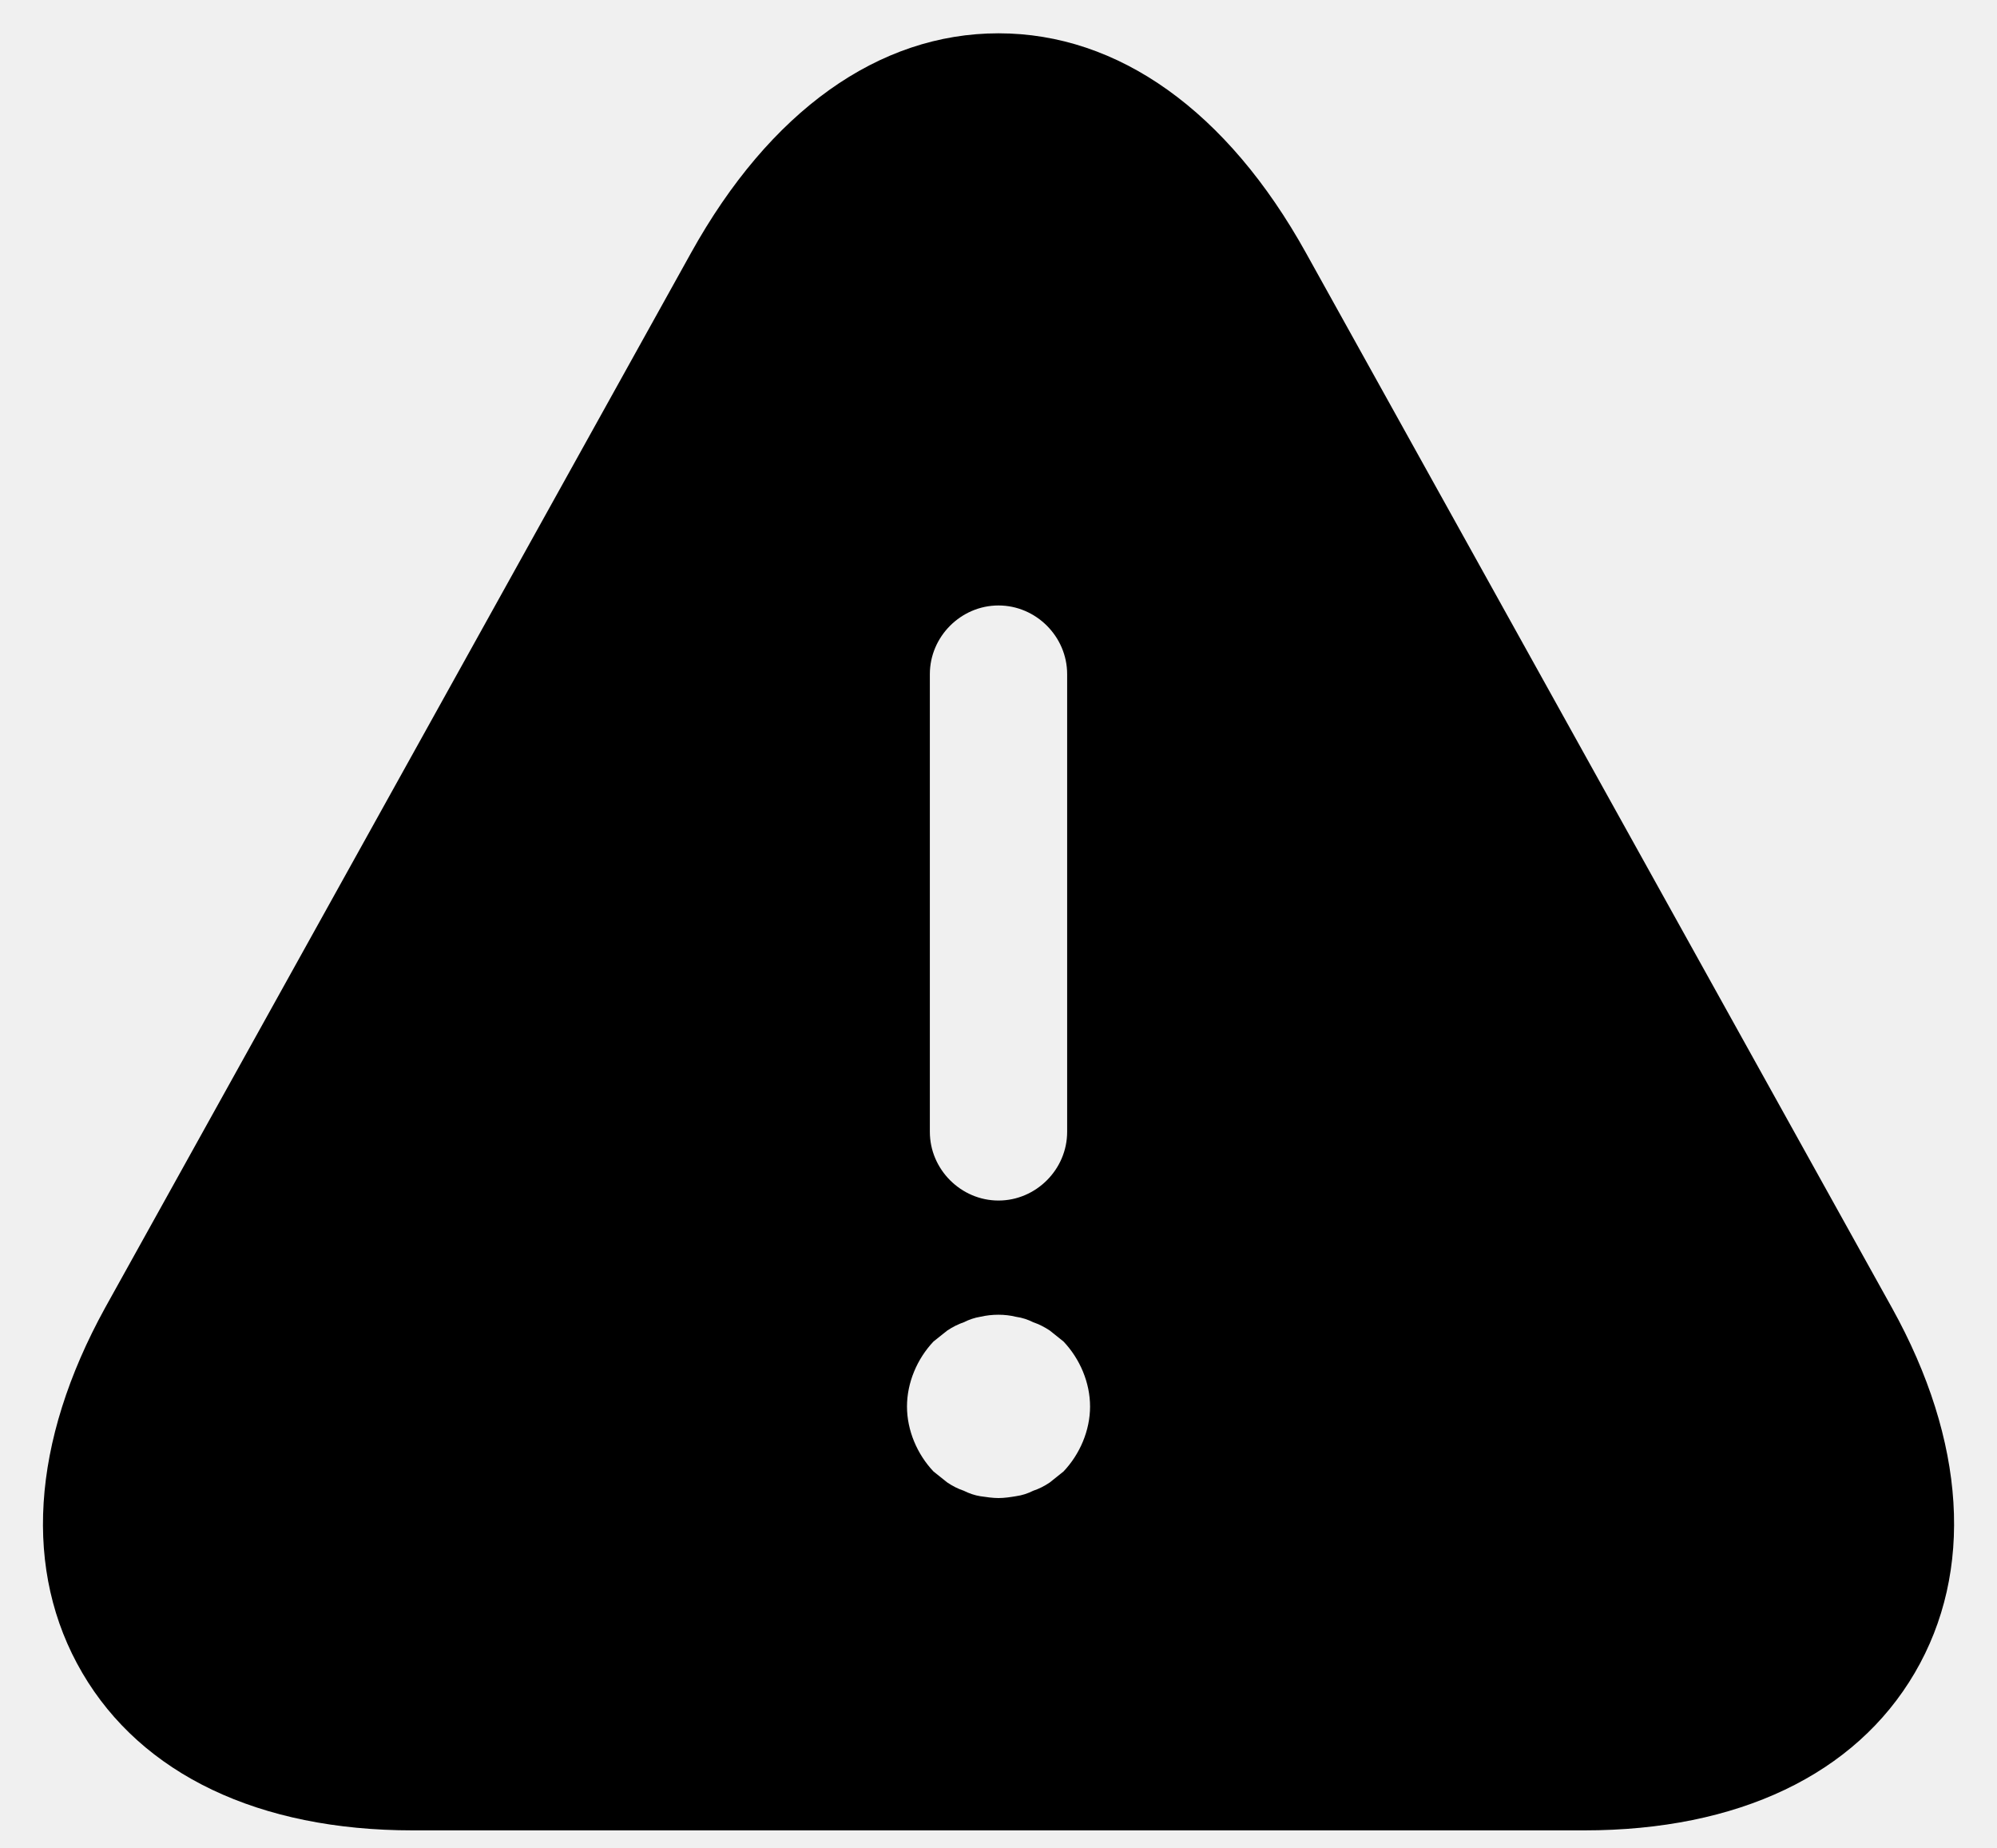
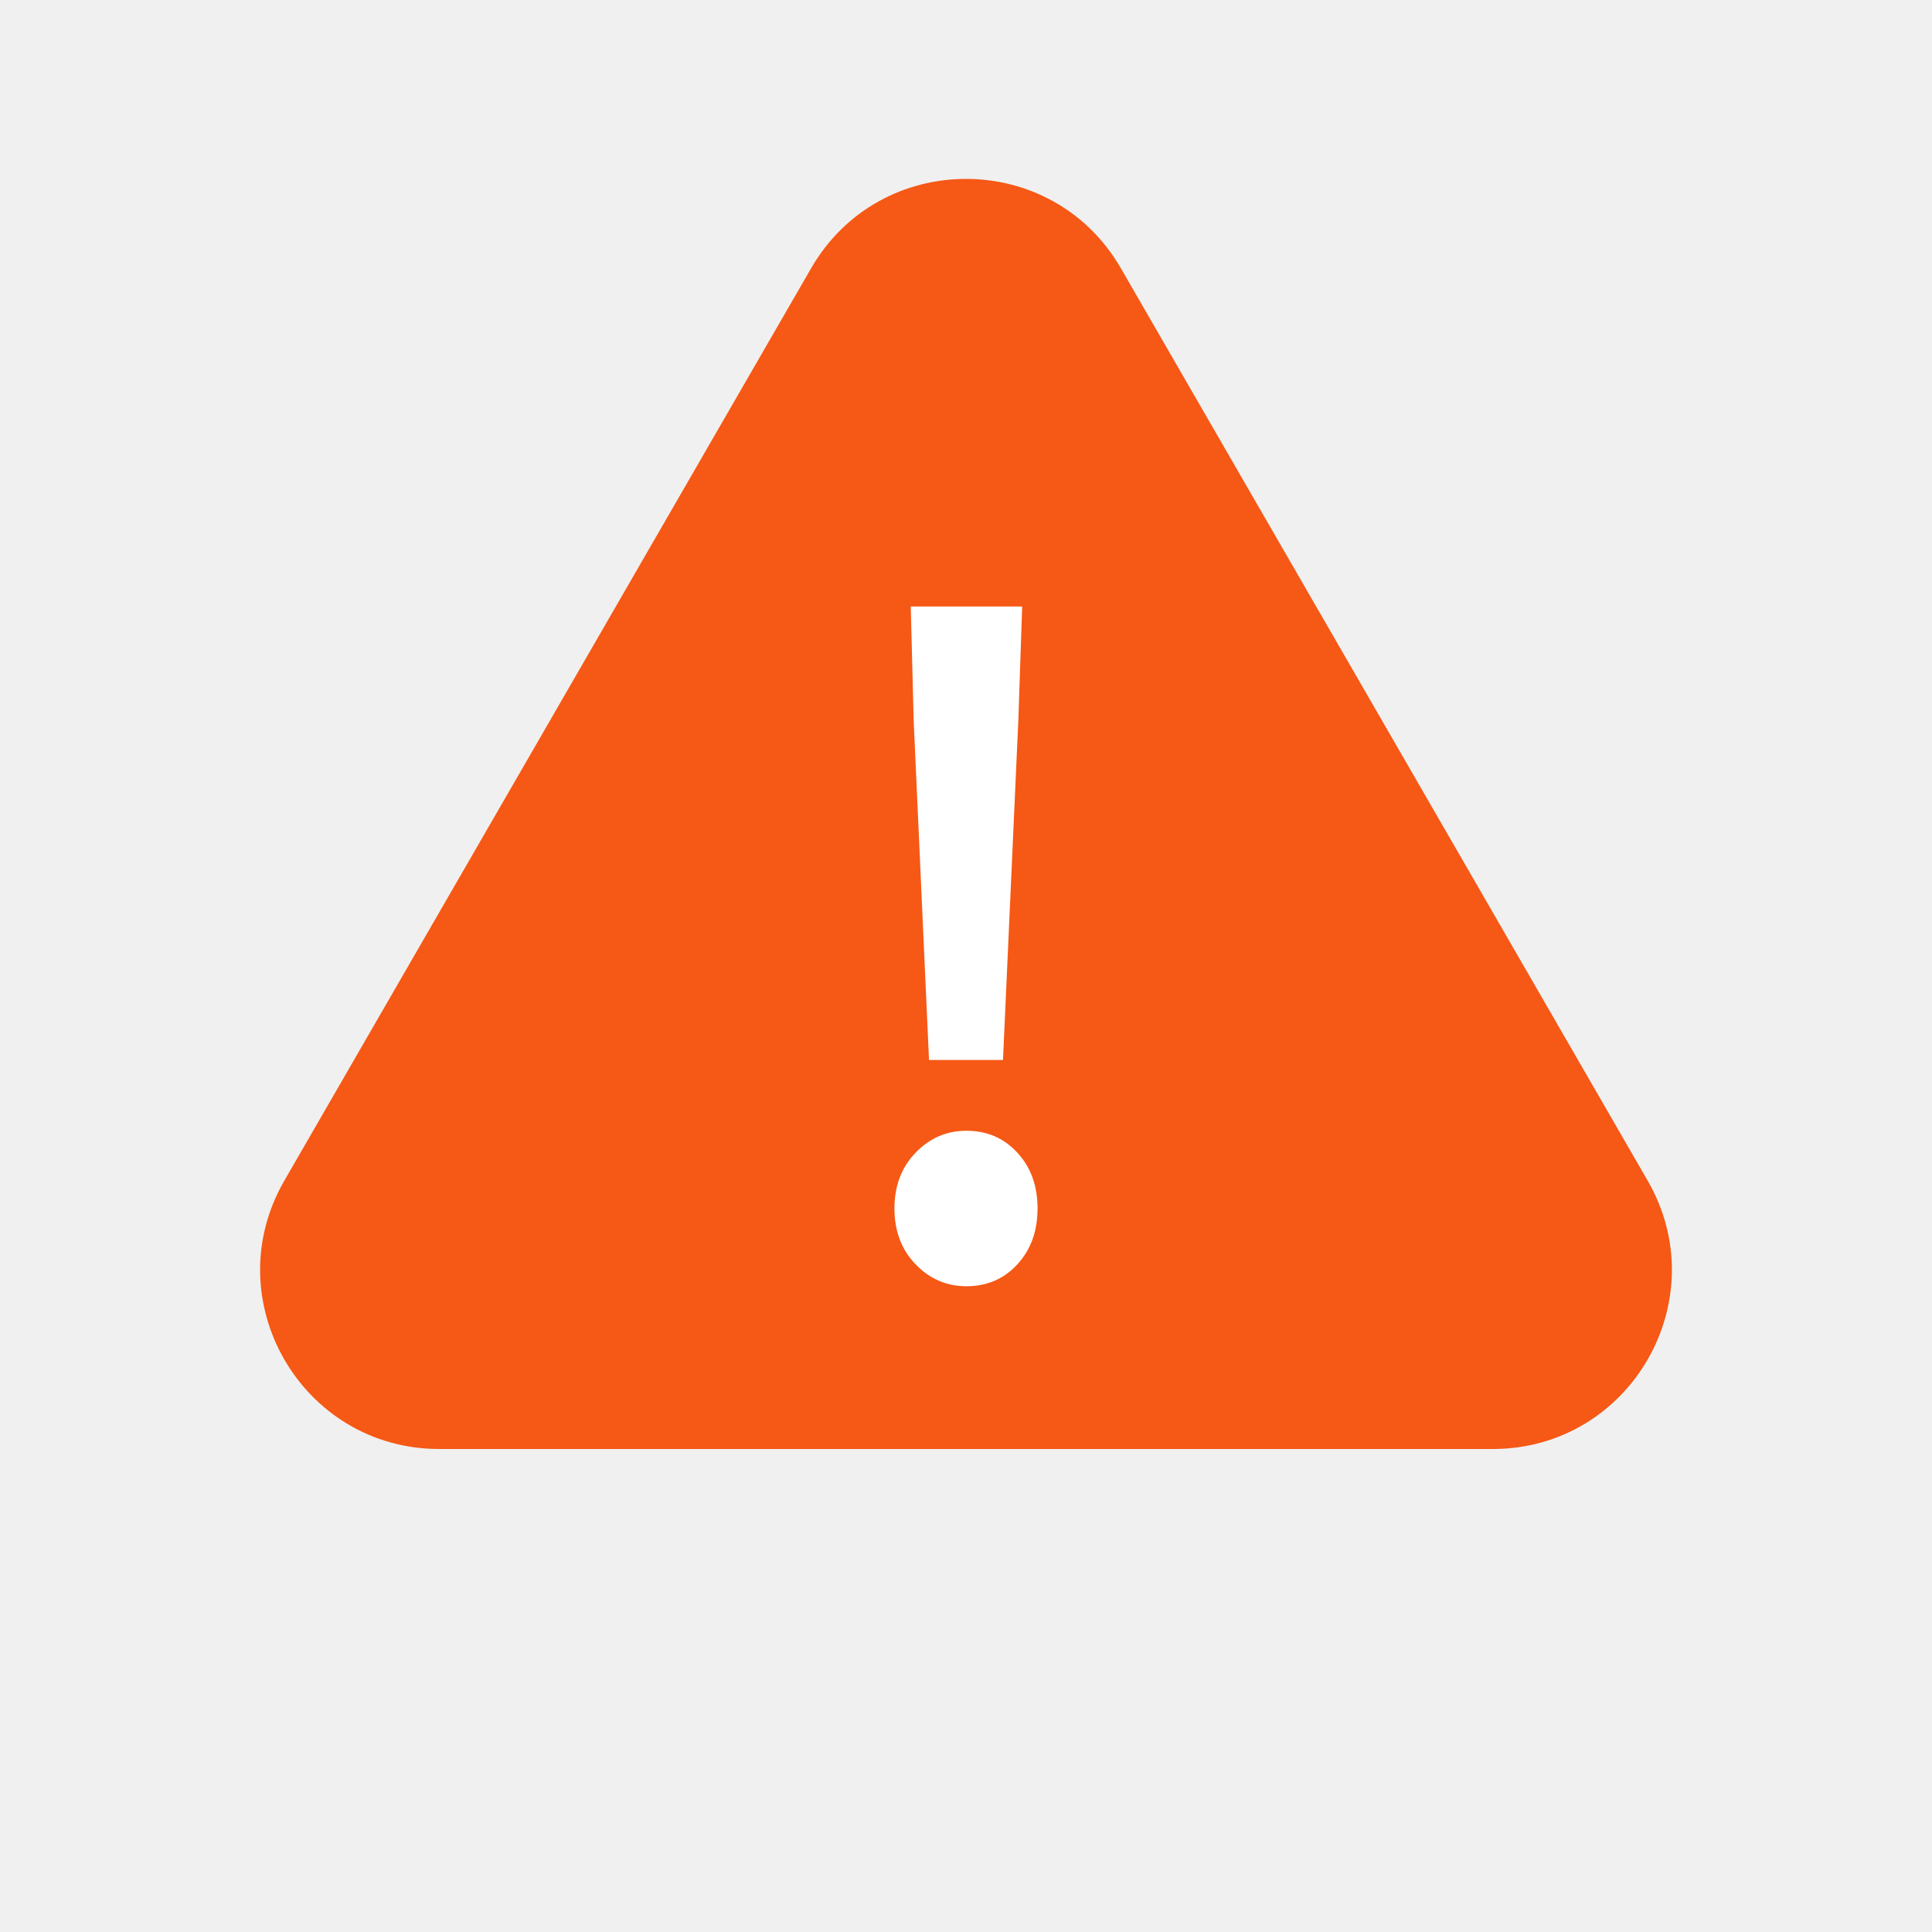
- <svg xmlns="http://www.w3.org/2000/svg" width="40" height="37" viewBox="0 0 40 37">
-   <path d="M37.894 26.187L26.16 5.067C24.584 2.225 22.402 0.667 20 0.667C17.599 0.667 15.417 2.225 13.84 5.067L2.107 26.187C0.622 28.882 0.457 31.467 1.649 33.502C2.84 35.537 5.187 36.655 8.267 36.655H31.733C34.813 36.655 37.16 35.537 38.352 33.502C39.544 31.467 39.379 28.863 37.894 26.187ZM18.625 13.5C18.625 12.748 19.248 12.125 20 12.125C20.752 12.125 21.375 12.748 21.375 13.5V22.667C21.375 23.418 20.752 24.042 20 24.042C19.248 24.042 18.625 23.418 18.625 22.667V13.5ZM21.302 29.468C21.21 29.542 21.119 29.615 21.027 29.688C20.917 29.762 20.807 29.817 20.697 29.853C20.587 29.908 20.477 29.945 20.349 29.963C20.238 29.982 20.11 30 20 30C19.89 30 19.762 29.982 19.634 29.963C19.523 29.945 19.413 29.908 19.303 29.853C19.194 29.817 19.084 29.762 18.974 29.688C18.882 29.615 18.79 29.542 18.698 29.468C18.369 29.12 18.167 28.643 18.167 28.167C18.167 27.69 18.369 27.213 18.698 26.865C18.79 26.792 18.882 26.718 18.974 26.645C19.084 26.572 19.194 26.517 19.303 26.48C19.413 26.425 19.523 26.388 19.634 26.37C19.872 26.315 20.128 26.315 20.349 26.37C20.477 26.388 20.587 26.425 20.697 26.48C20.807 26.517 20.917 26.572 21.027 26.645C21.119 26.718 21.21 26.792 21.302 26.865C21.632 27.213 21.834 27.69 21.834 28.167C21.834 28.643 21.632 29.12 21.302 29.468Z" />
+ <svg xmlns="http://www.w3.org/2000/svg" width="54" height="54" viewBox="0 0 54 54" fill="none">
+   <path d="M22.67 7.5C24.594 4.167 29.406 4.167 31.33 7.5L46.053 33C47.977 36.333 45.571 40.5 41.722 40.5H12.278C8.429 40.5 6.023 36.333 7.947 33L22.67 7.5Z" fill="#F65815" />
+   <path d="M25.966 29.627L25.537 20.127L25.456 16.951H28.57L28.463 20.127L28.034 29.627H25.966ZM27.013 35.951C26.459 35.951 25.984 35.747 25.591 35.338C25.197 34.929 25 34.409 25 33.778C25 33.146 25.197 32.626 25.591 32.218C25.984 31.809 26.459 31.605 27.013 31.605C27.586 31.605 28.06 31.809 28.436 32.218C28.812 32.626 29 33.146 29 33.778C29 34.409 28.812 34.929 28.436 35.338C28.06 35.747 27.586 35.951 27.013 35.951Z" fill="white" />
</svg>
